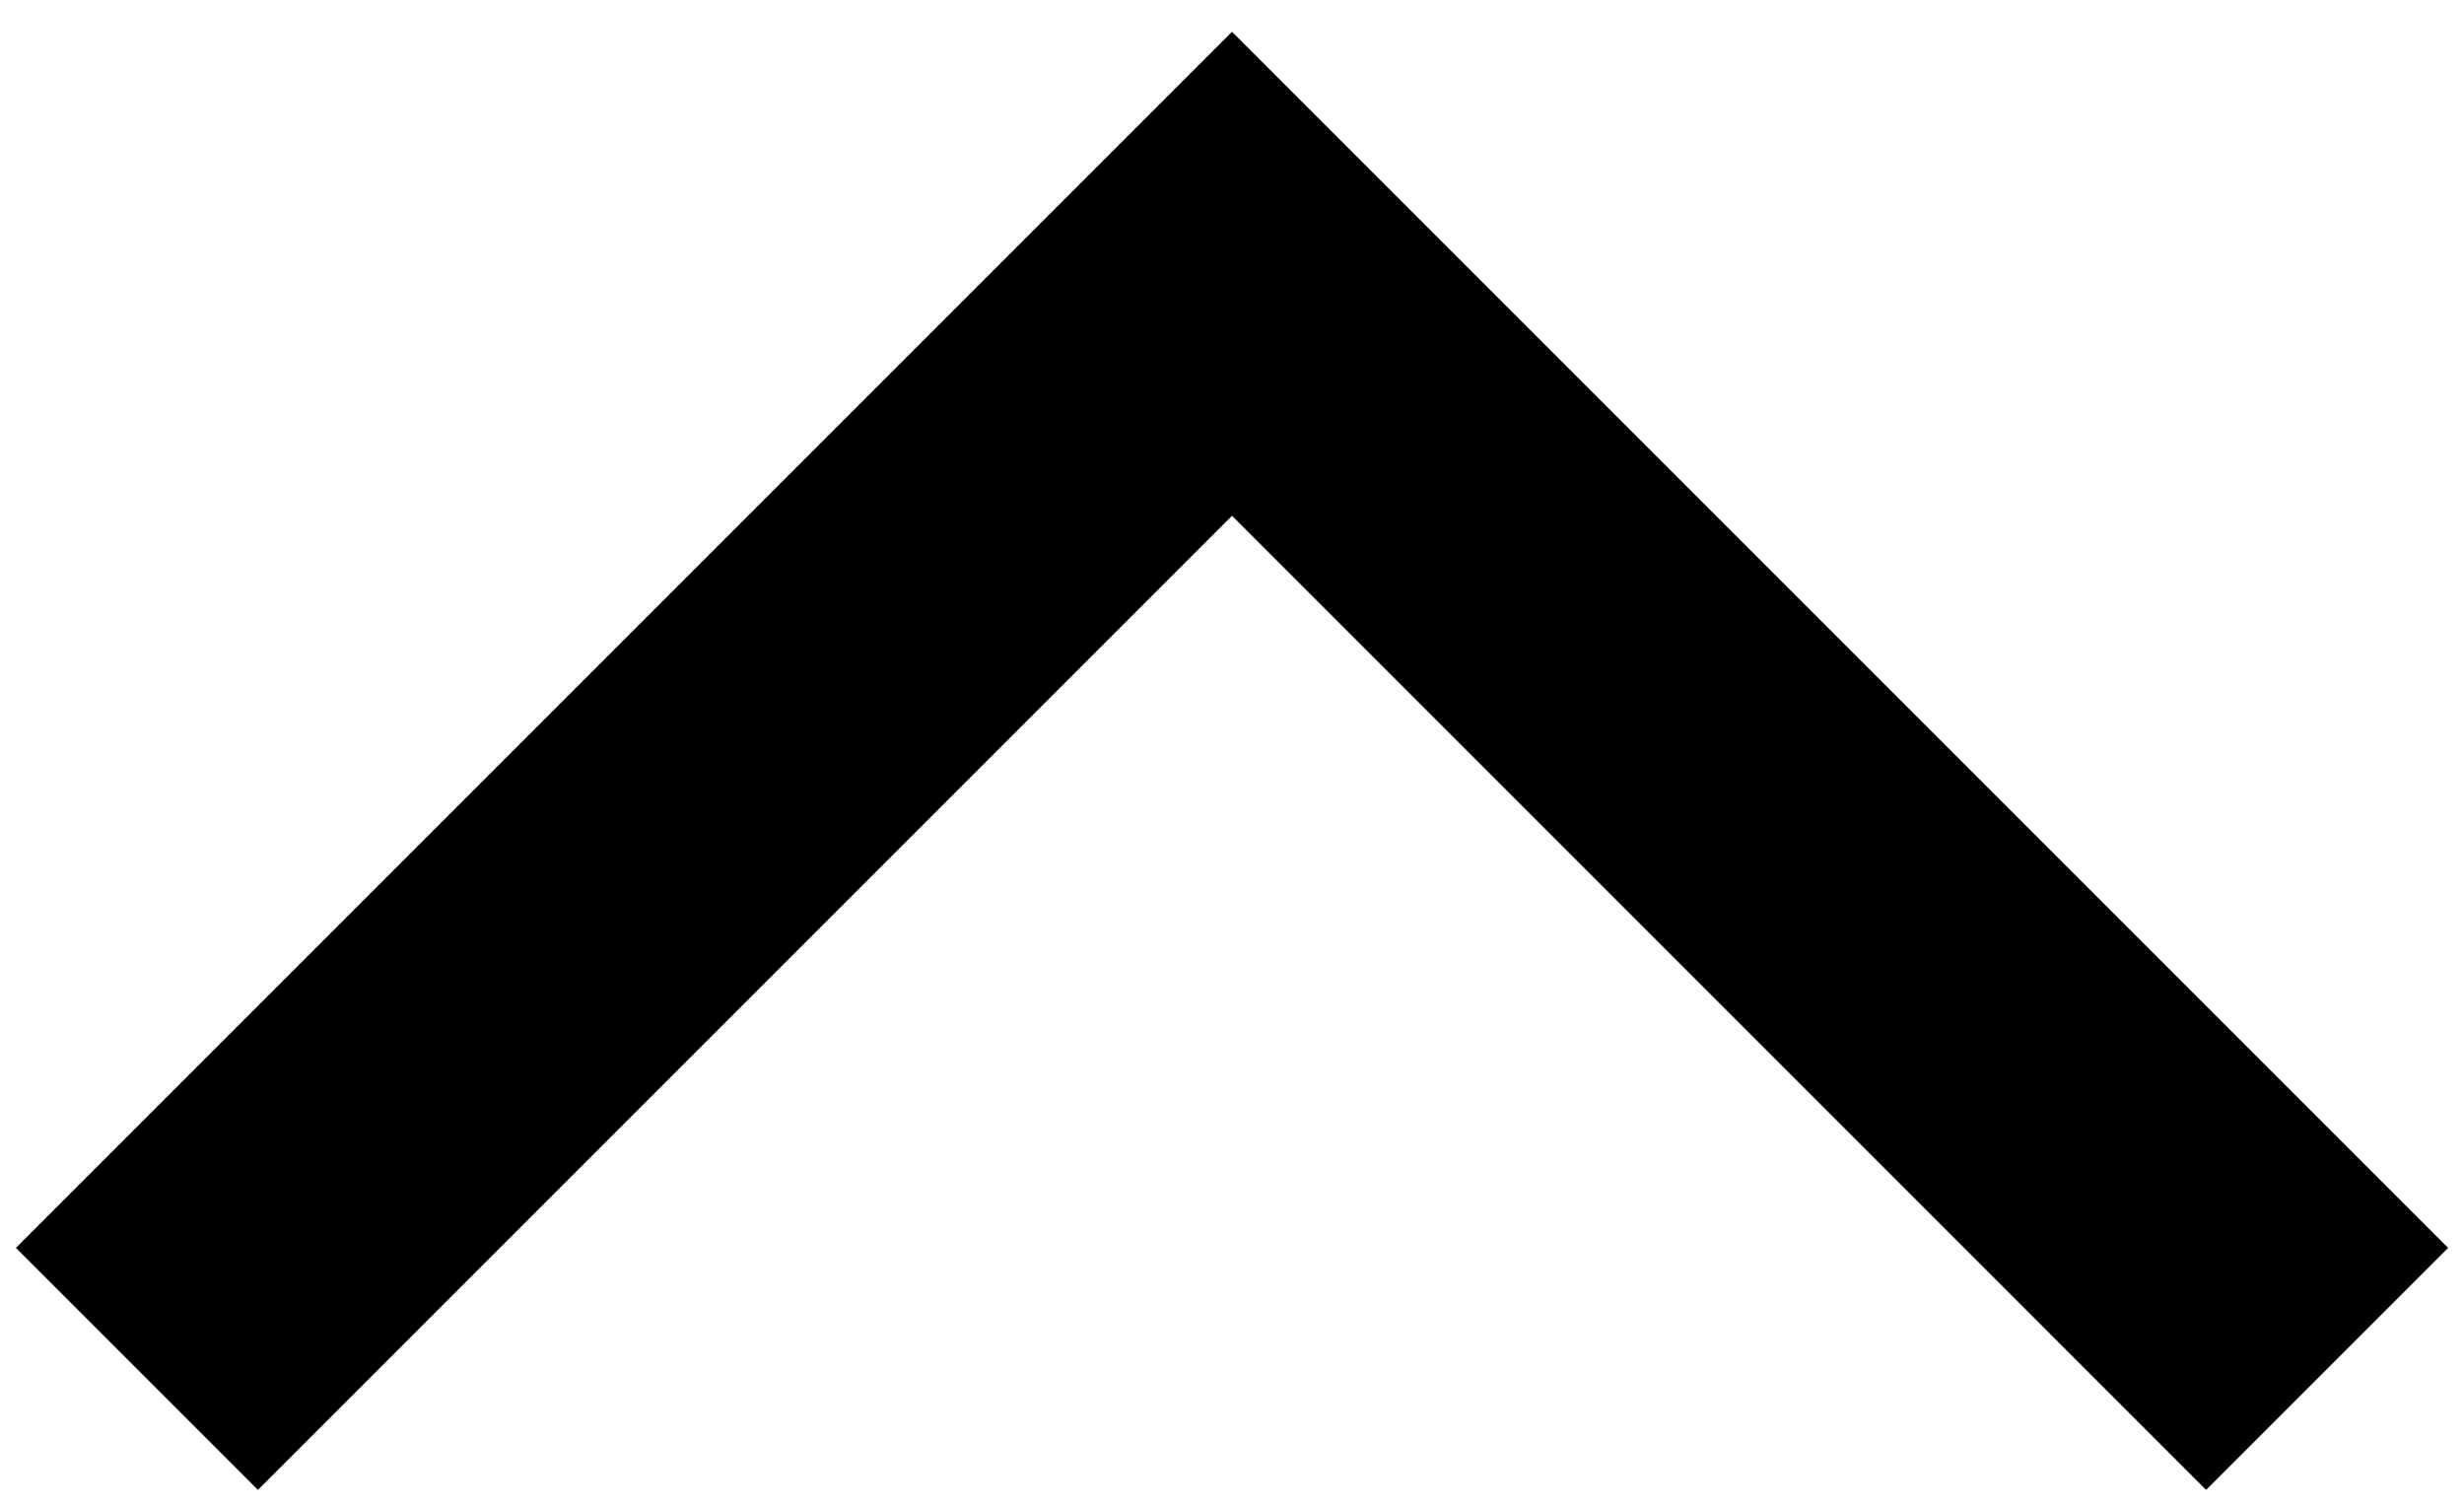
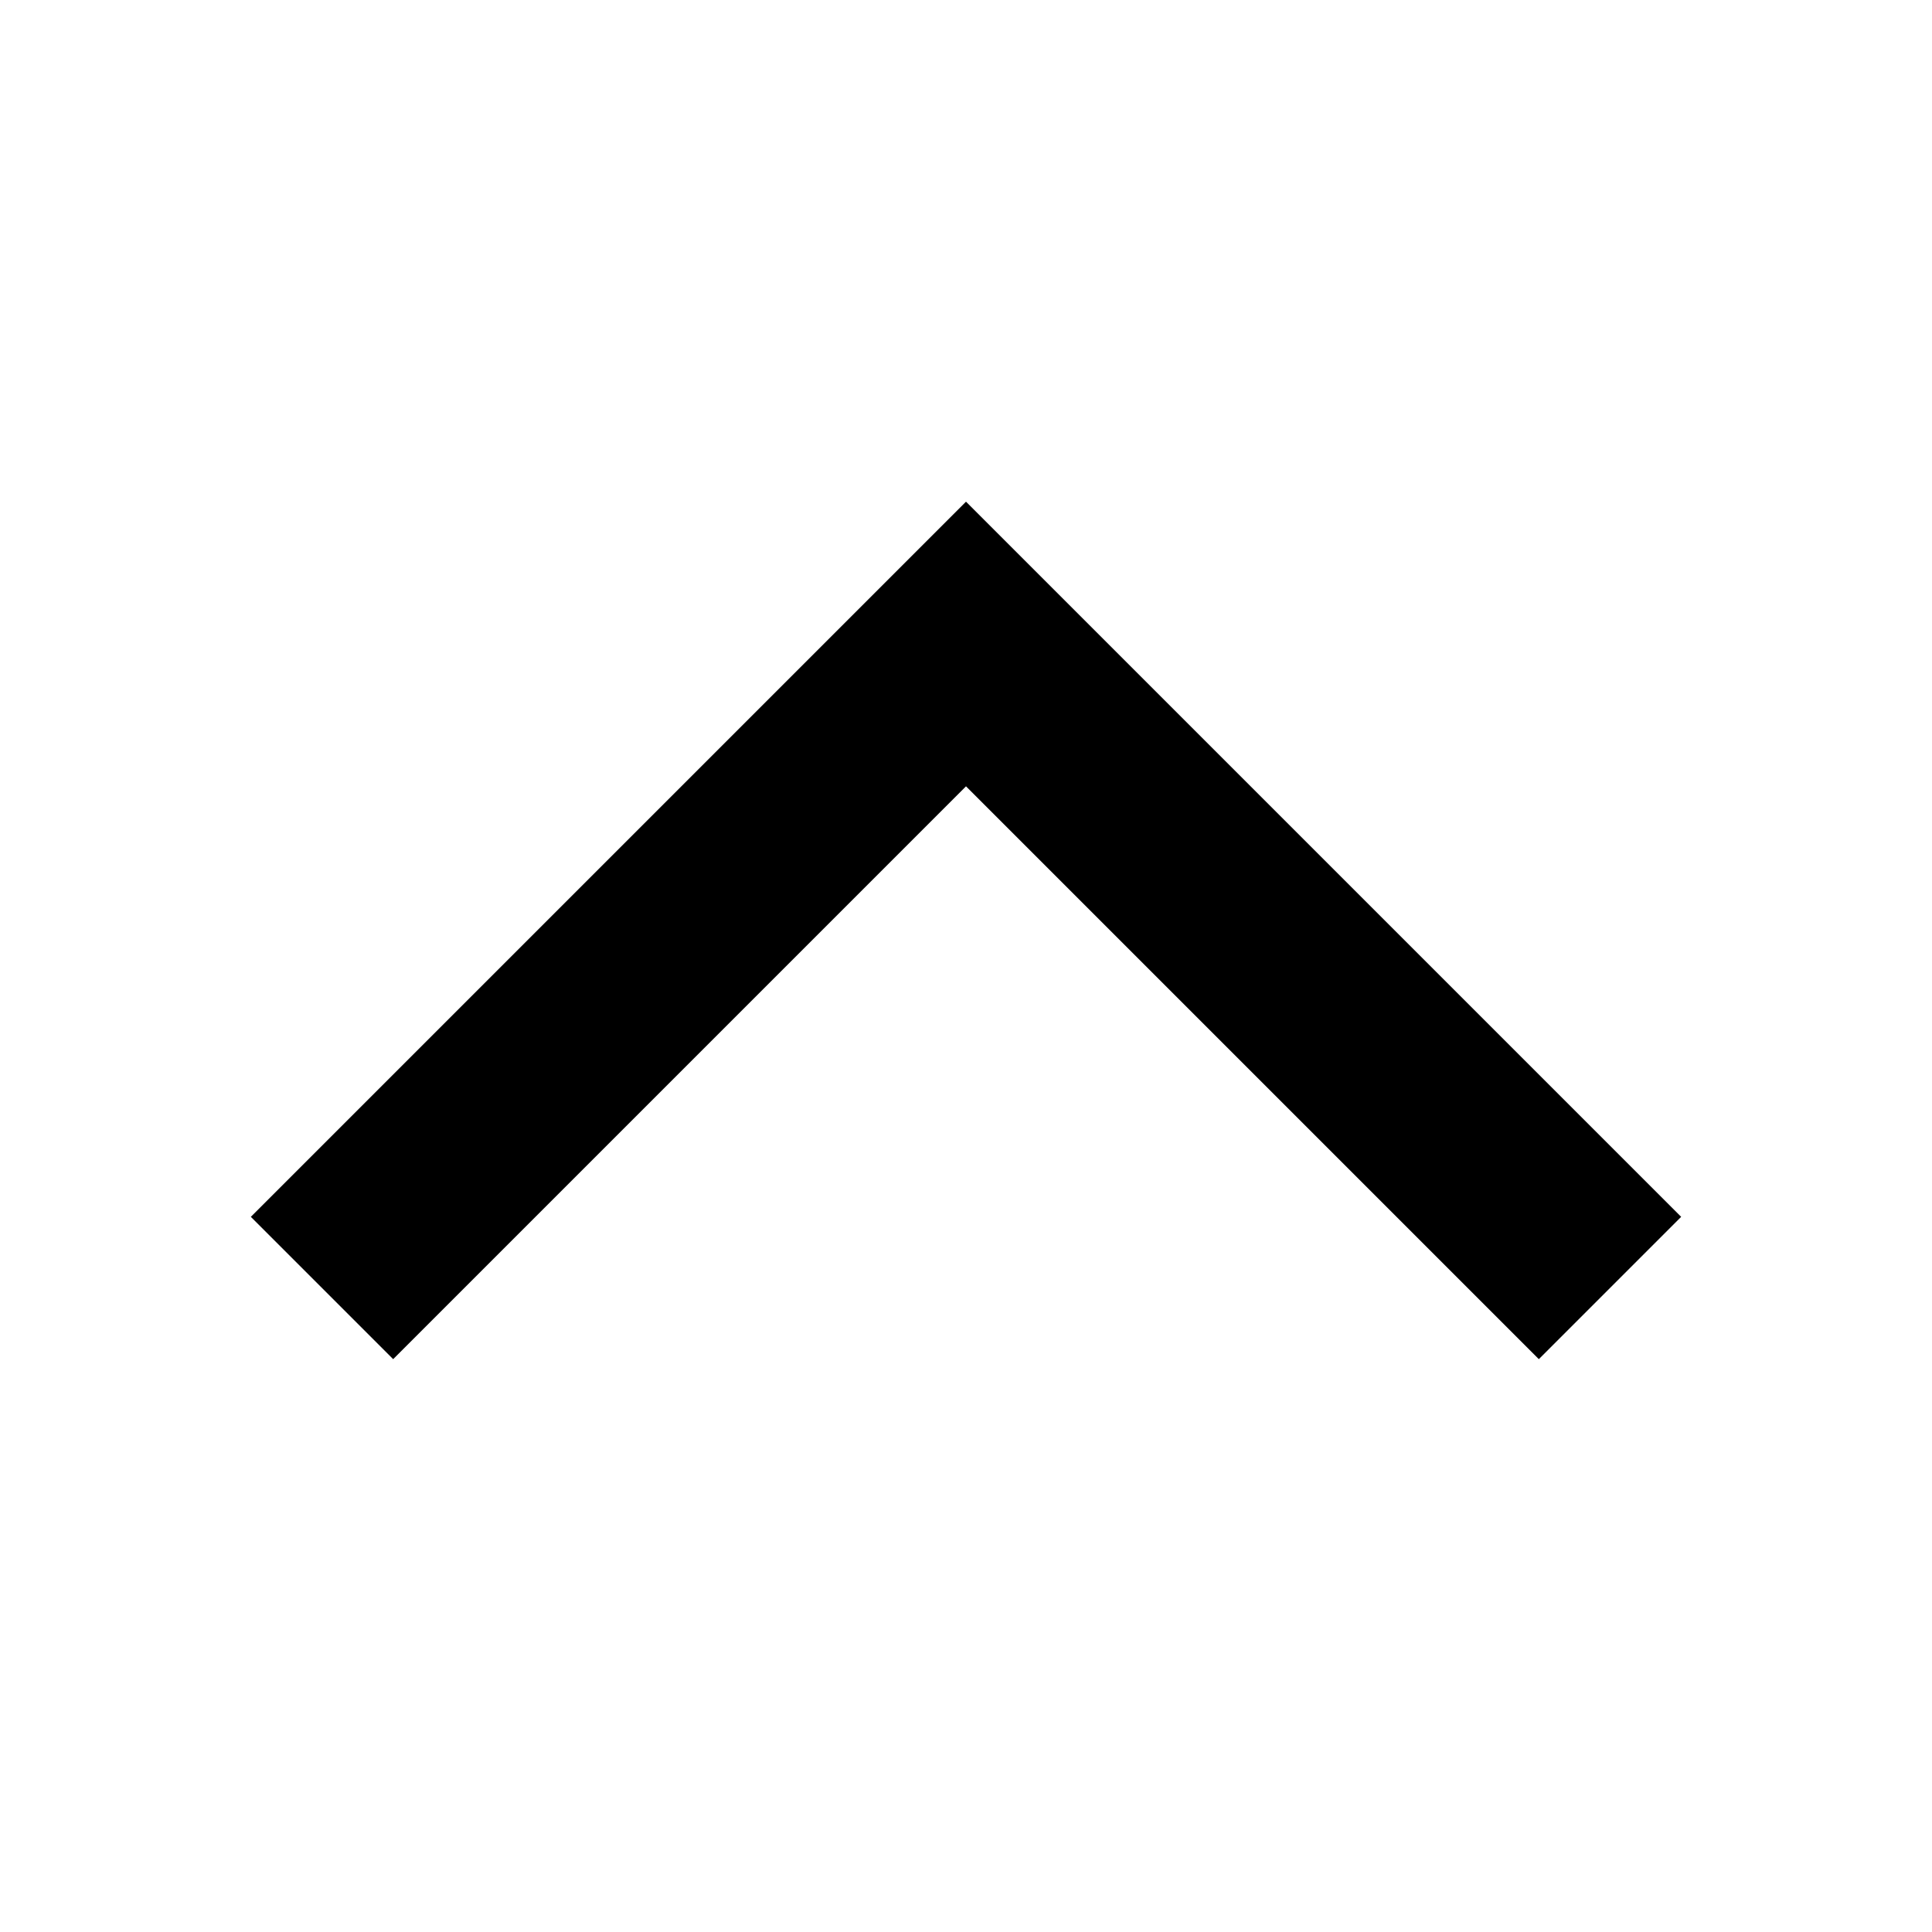
- <svg xmlns="http://www.w3.org/2000/svg" width="18" height="11" viewBox="0 0 18 11" fill="currentColor">
-   <path fill-rule="evenodd" clip-rule="evenodd" d="M9 0.232L17.884 9.116L16.116 10.884L9 3.768L1.884 10.884L0.116 9.116L9 0.232Z" fill="currentColor" />
+ <svg xmlns="http://www.w3.org/2000/svg" width="24" height="24" viewBox="0 0 24 24" fill="currentColor">
+   <path fill-rule="evenodd" clip-rule="evenodd" d="M12 6.232L20.884 15.116L19.116 16.884L12 9.768L4.884 16.884L3.116 15.116L12 6.232Z" fill="currentColor" />
</svg>
